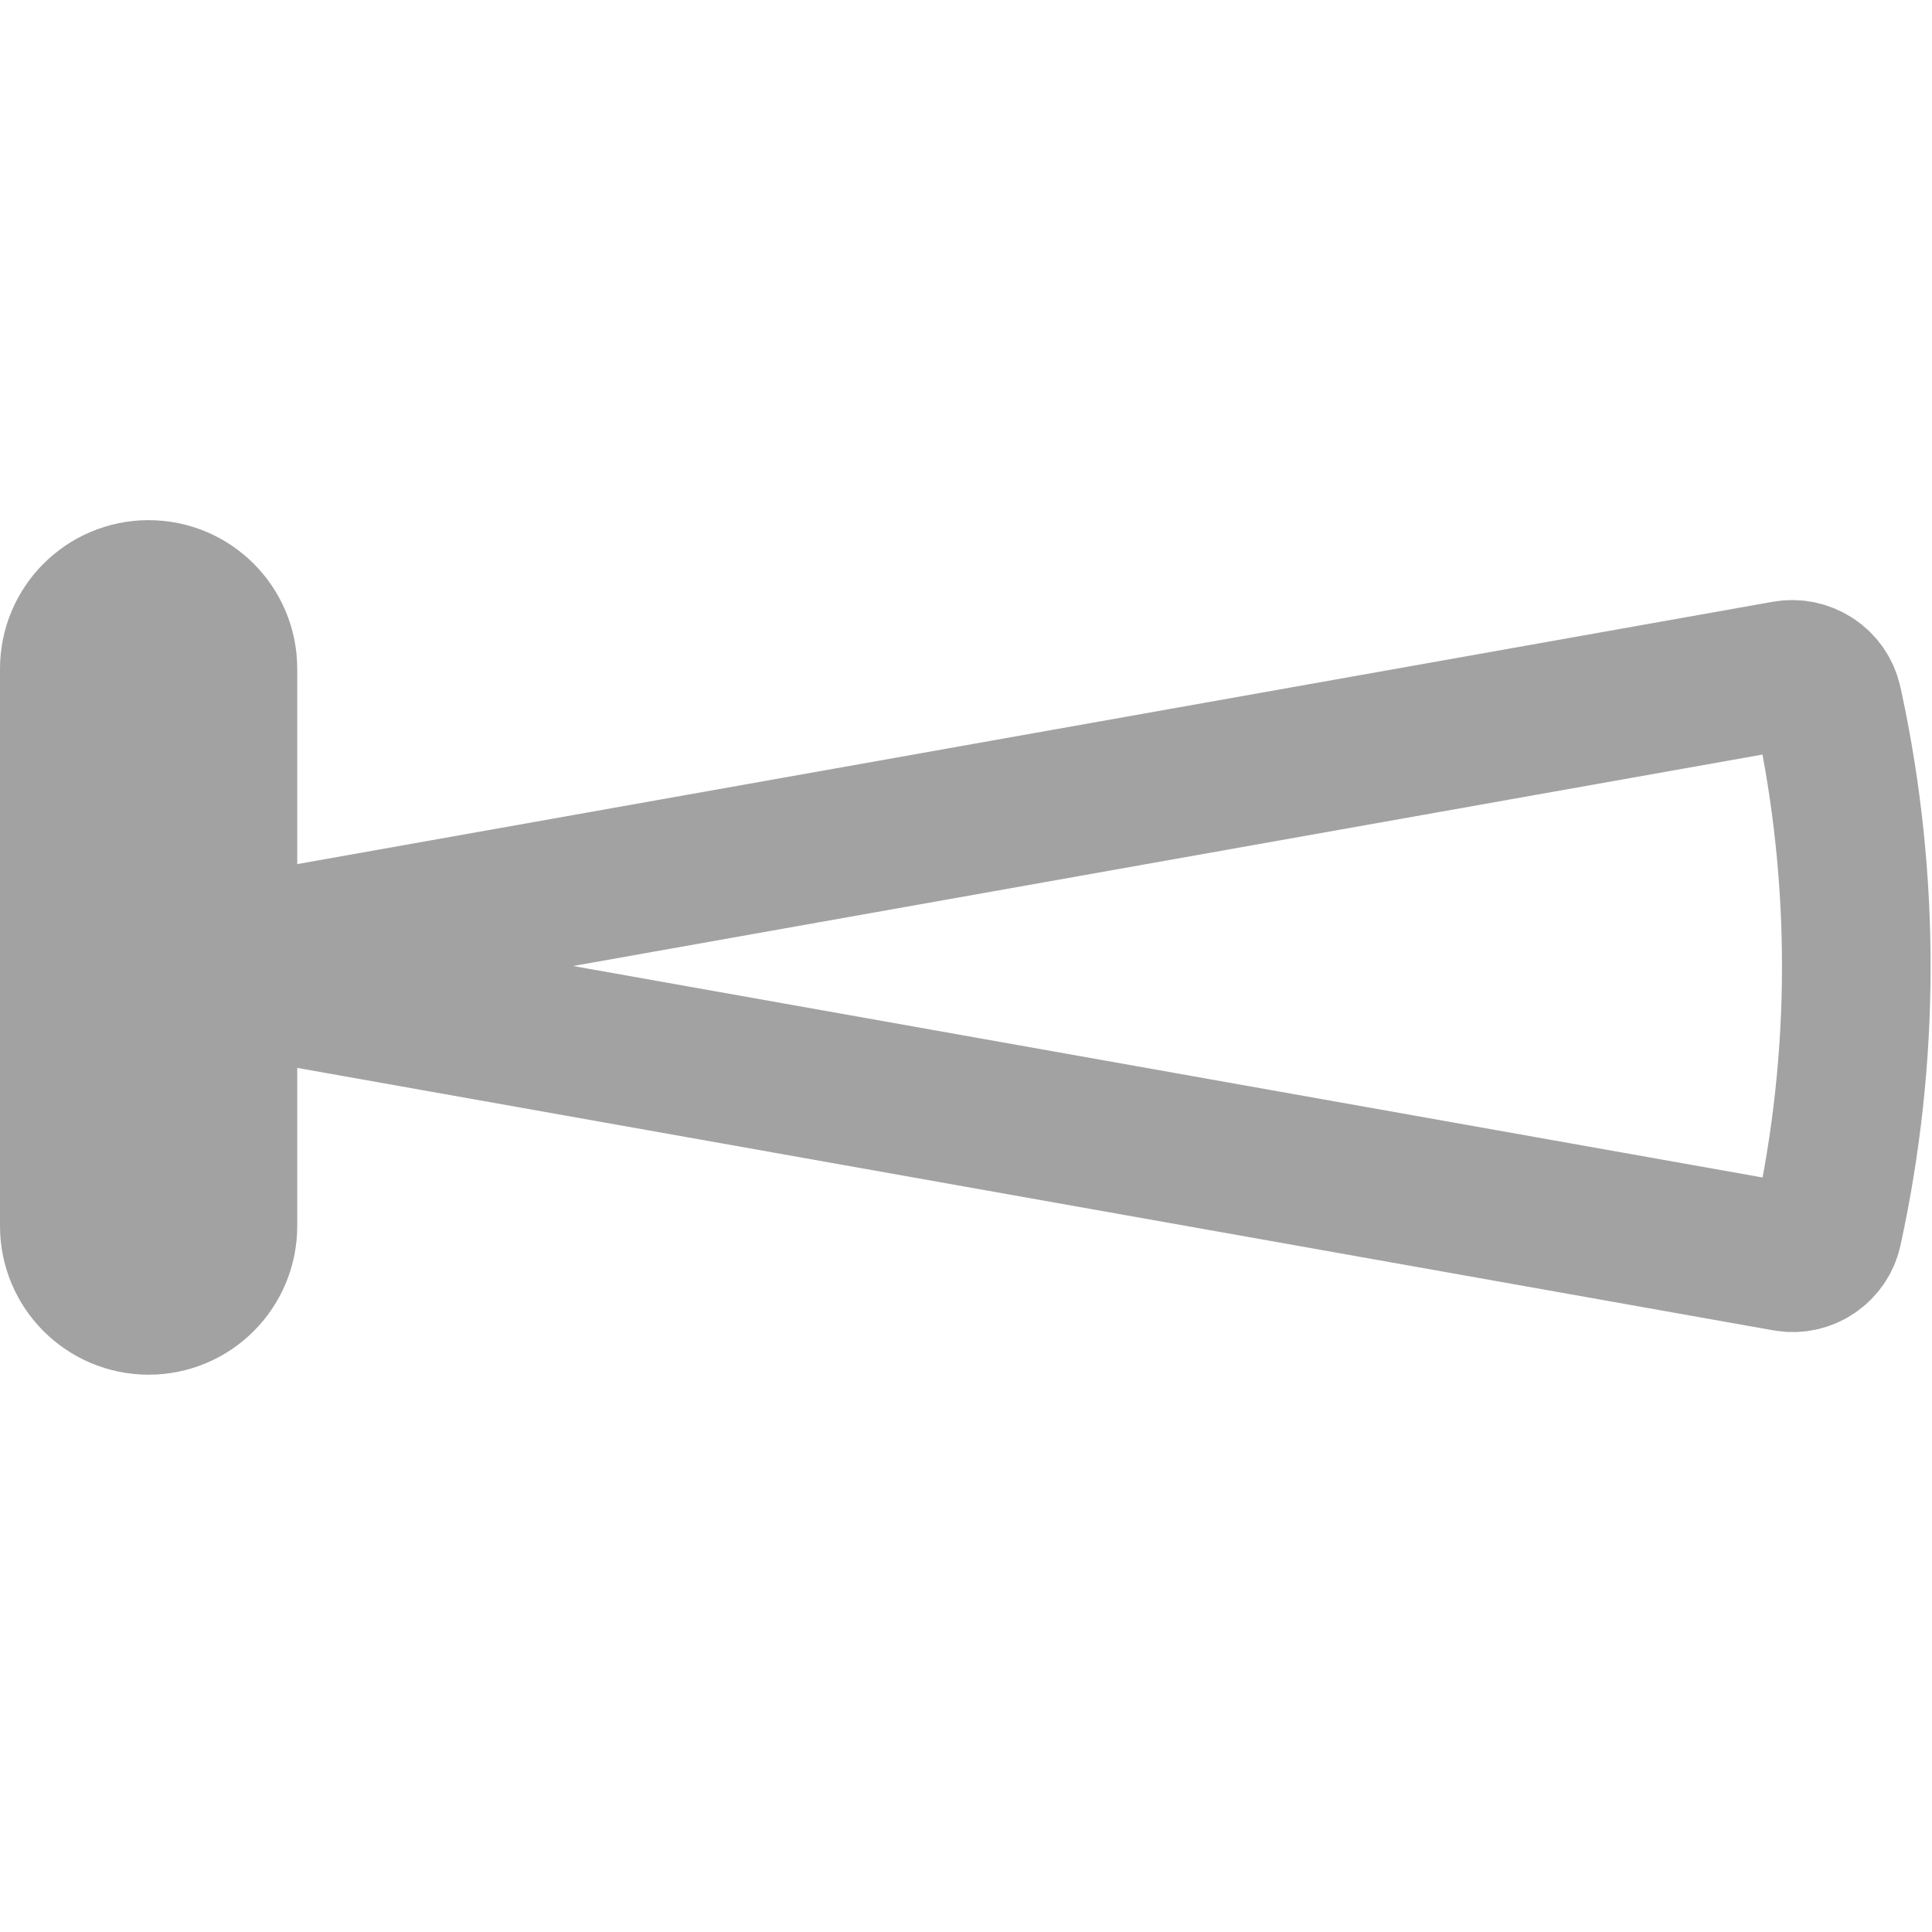
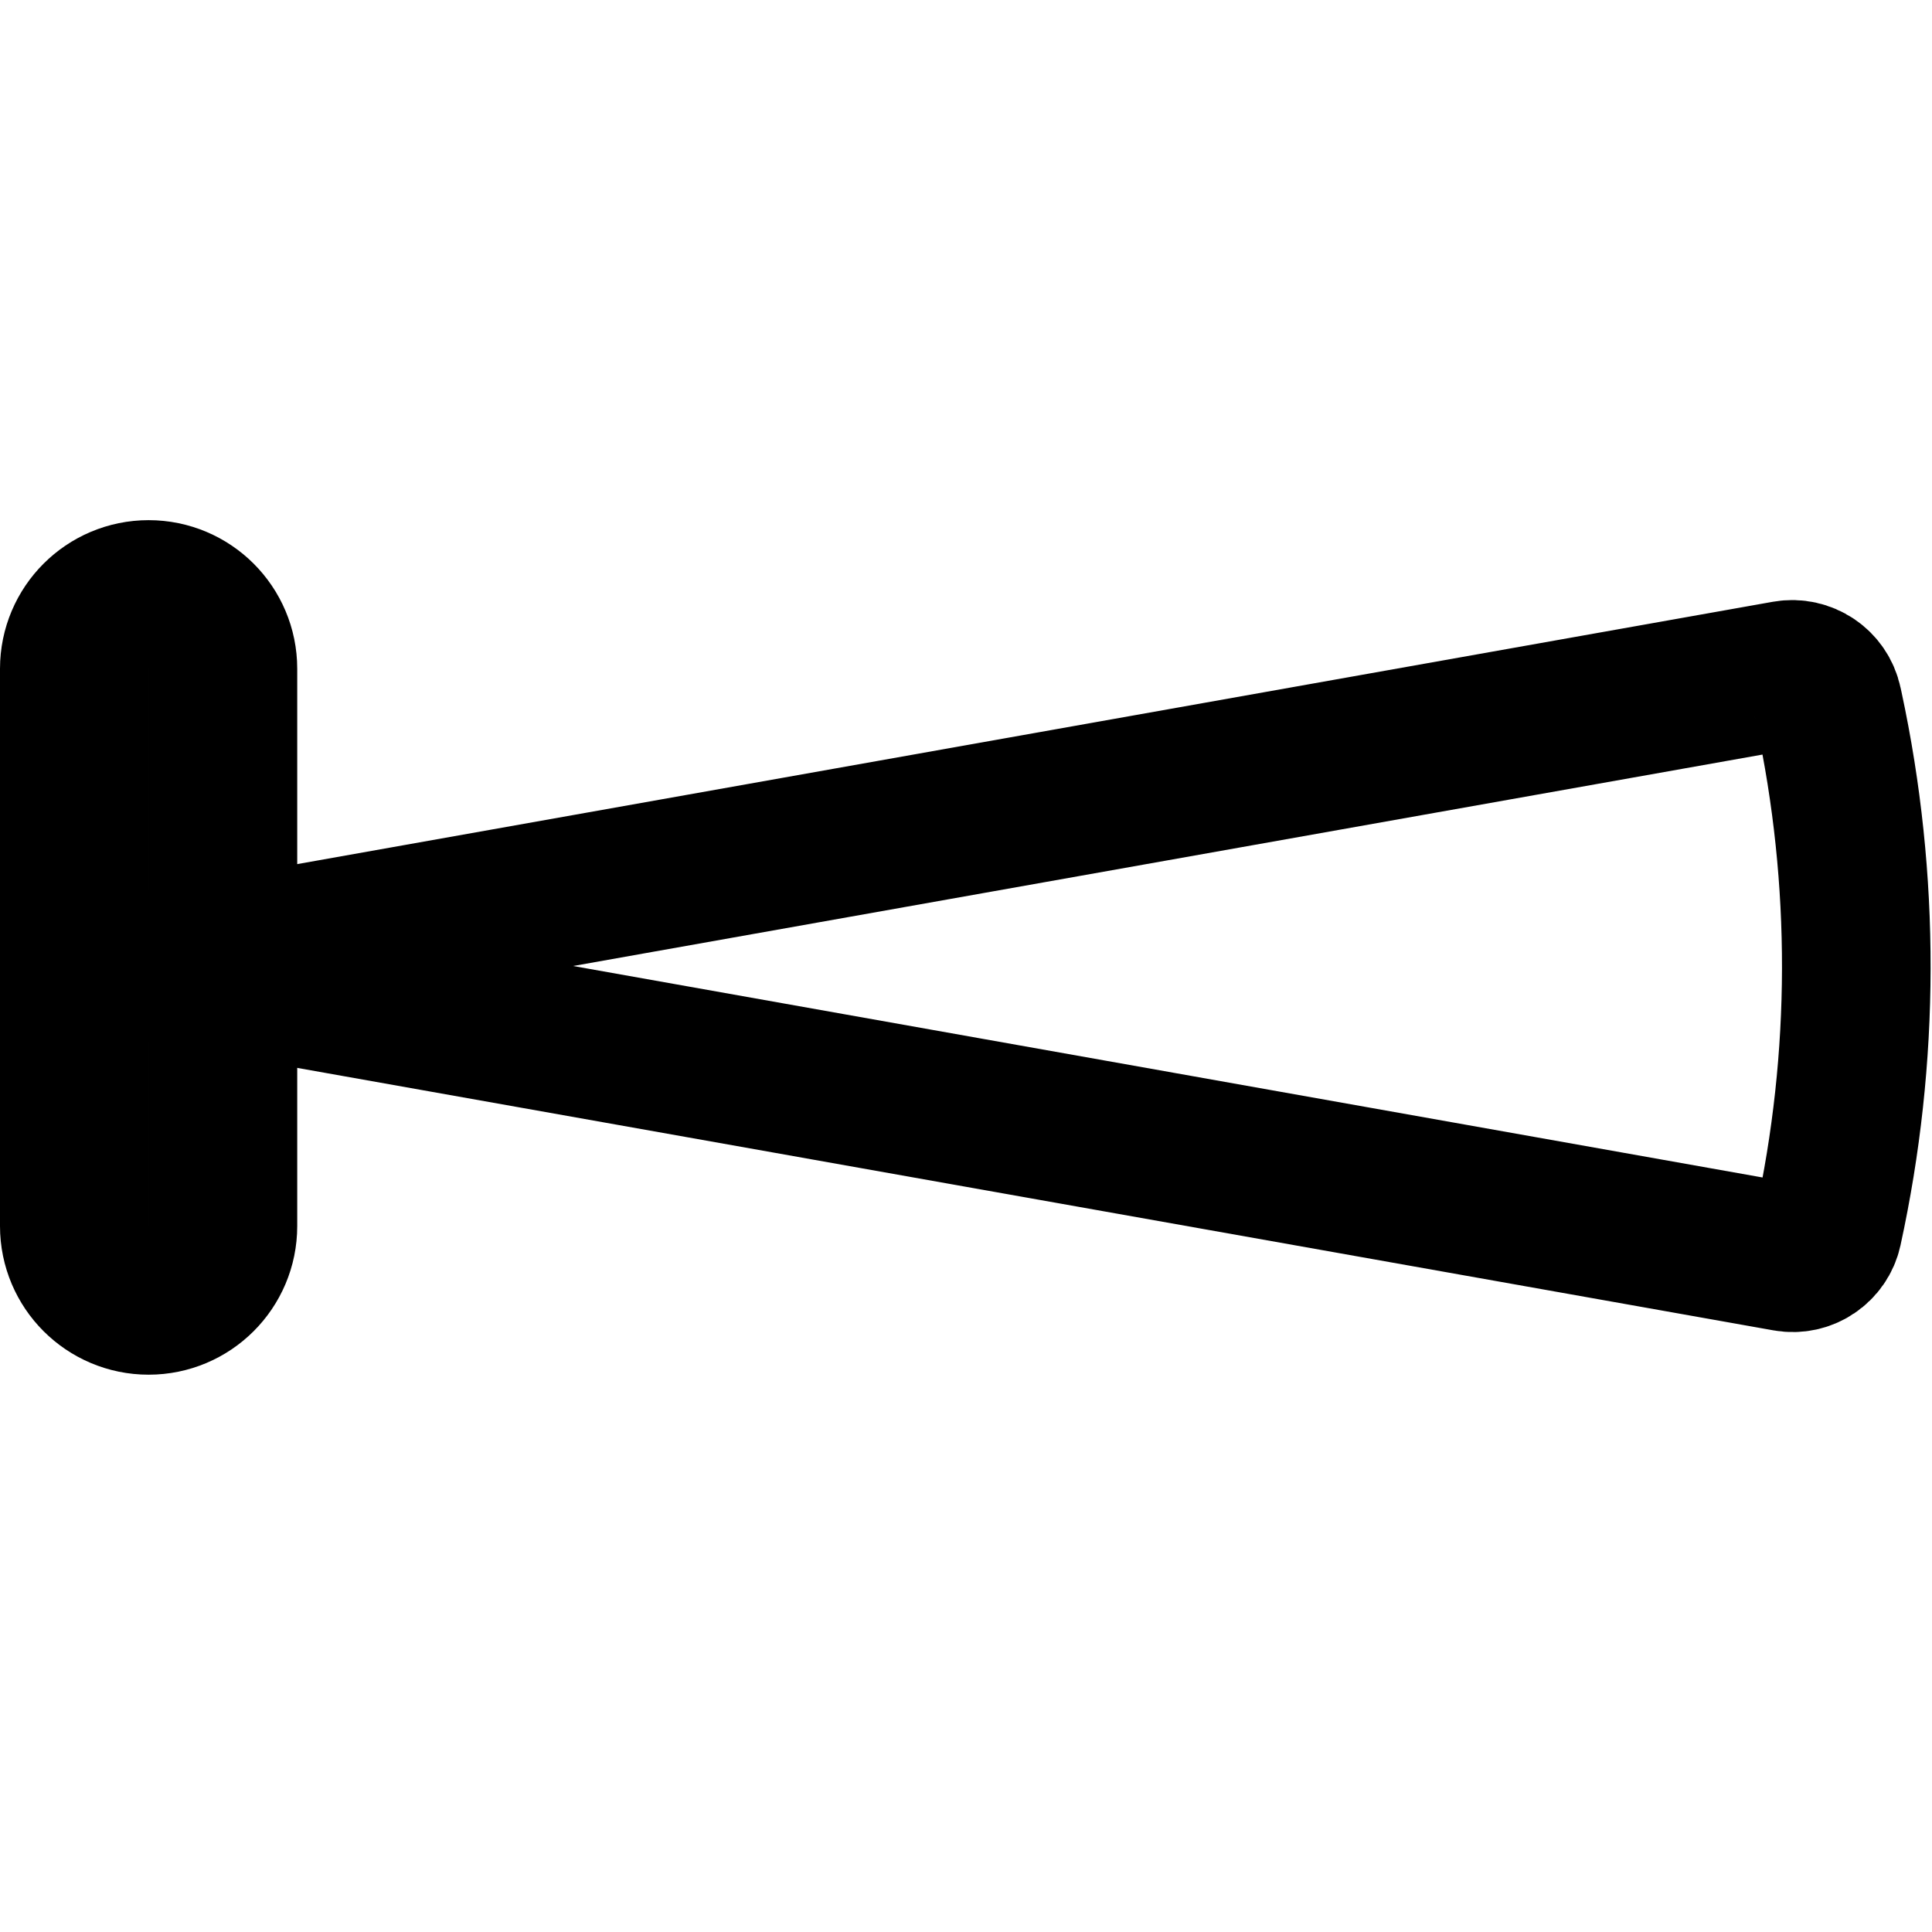
<svg xmlns="http://www.w3.org/2000/svg" width="26" height="26" viewBox="0 0 26 26" fill="none">
-   <path d="M1 16.5V9C1 8.448 1.448 8 2 8C2.552 8 3 8.448 3 9V16.5C3 17.052 2.552 17.5 2 17.5C1.448 17.5 1 17.052 1 16.5Z" stroke="#A2A2A2" stroke-width="2" stroke-linecap="round" />
-   <path d="M24.033 9.083L2 13L24.042 16.919C24.298 16.964 24.544 16.799 24.599 16.546C25.104 14.232 25.109 11.838 24.612 9.523L24.599 9.464C24.544 9.205 24.293 9.037 24.033 9.083Z" stroke="#A2A2A2" stroke-width="2" stroke-linecap="round" />
+   <path d="M1 16.5V9C1 8.448 1.448 8 2 8C2.552 8 3 8.448 3 9V16.5C3 17.052 2.552 17.5 2 17.5C1.448 17.5 1 17.052 1 16.5Z" stroke="currentColor" stroke-width="2" stroke-linecap="round" />
+   <path d="M24.033 9.083L2 13L24.042 16.919C24.298 16.964 24.544 16.799 24.599 16.546C25.104 14.232 25.109 11.838 24.612 9.523L24.599 9.464C24.544 9.205 24.293 9.037 24.033 9.083Z" stroke="currentColor" stroke-width="2" stroke-linecap="round" />
</svg>
